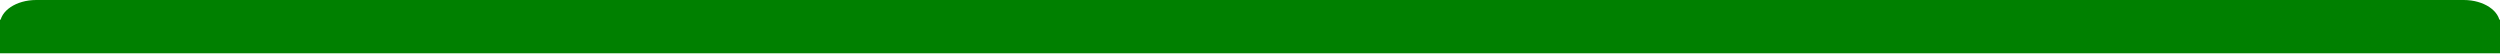
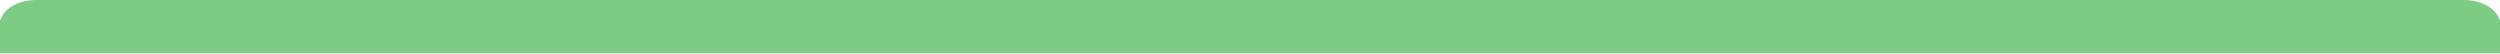
<svg xmlns="http://www.w3.org/2000/svg" width="341.544" height="7.278" id="svg2" version="1.1">
  <defs id="defs4" />
  <g id="layer1" transform="translate(-84.31798,-164.6161)">
-     <g transform="translate(2.5516113e-7,-320)" id="g4084-8" style="fill:#008000">
-       <g transform="matrix(1.005924,0,0,0.6730555,-0.4905206,158.4425)" id="g4080-5" style="fill:#008000">
-         <rect style="fill:#008000;stroke:none" id="rect4056-53" width="339.533" height="9.844" x="84.309" y="484.616" ry="4.922" />
-         <rect style="fill:#008000;stroke:none" id="rect4056-5-5" width="339.533" height="6.814" x="84.309" y="488.616" ry="0" />
+     <g transform="translate(2.5516113e-7,-320)" id="g4084-8" style="fill:#7ccc83;fill-opacity:1">
+       <g transform="matrix(1.005924,0,0,0.6730555,-0.4905206,158.4425)" id="g4080-5" style="fill:#7ccc83;fill-opacity:1">
+         <rect style="fill:#7ccc83;stroke:none;fill-opacity:1" id="rect4056-53" width="339.533" height="9.844" x="84.309" y="484.616" ry="4.922" />
+         <rect style="fill:#7ccc83;stroke:none;fill-opacity:1" id="rect4056-5-5" width="339.533" height="6.814" x="84.309" y="488.616" ry="0" />
      </g>
    </g>
  </g>
</svg>
